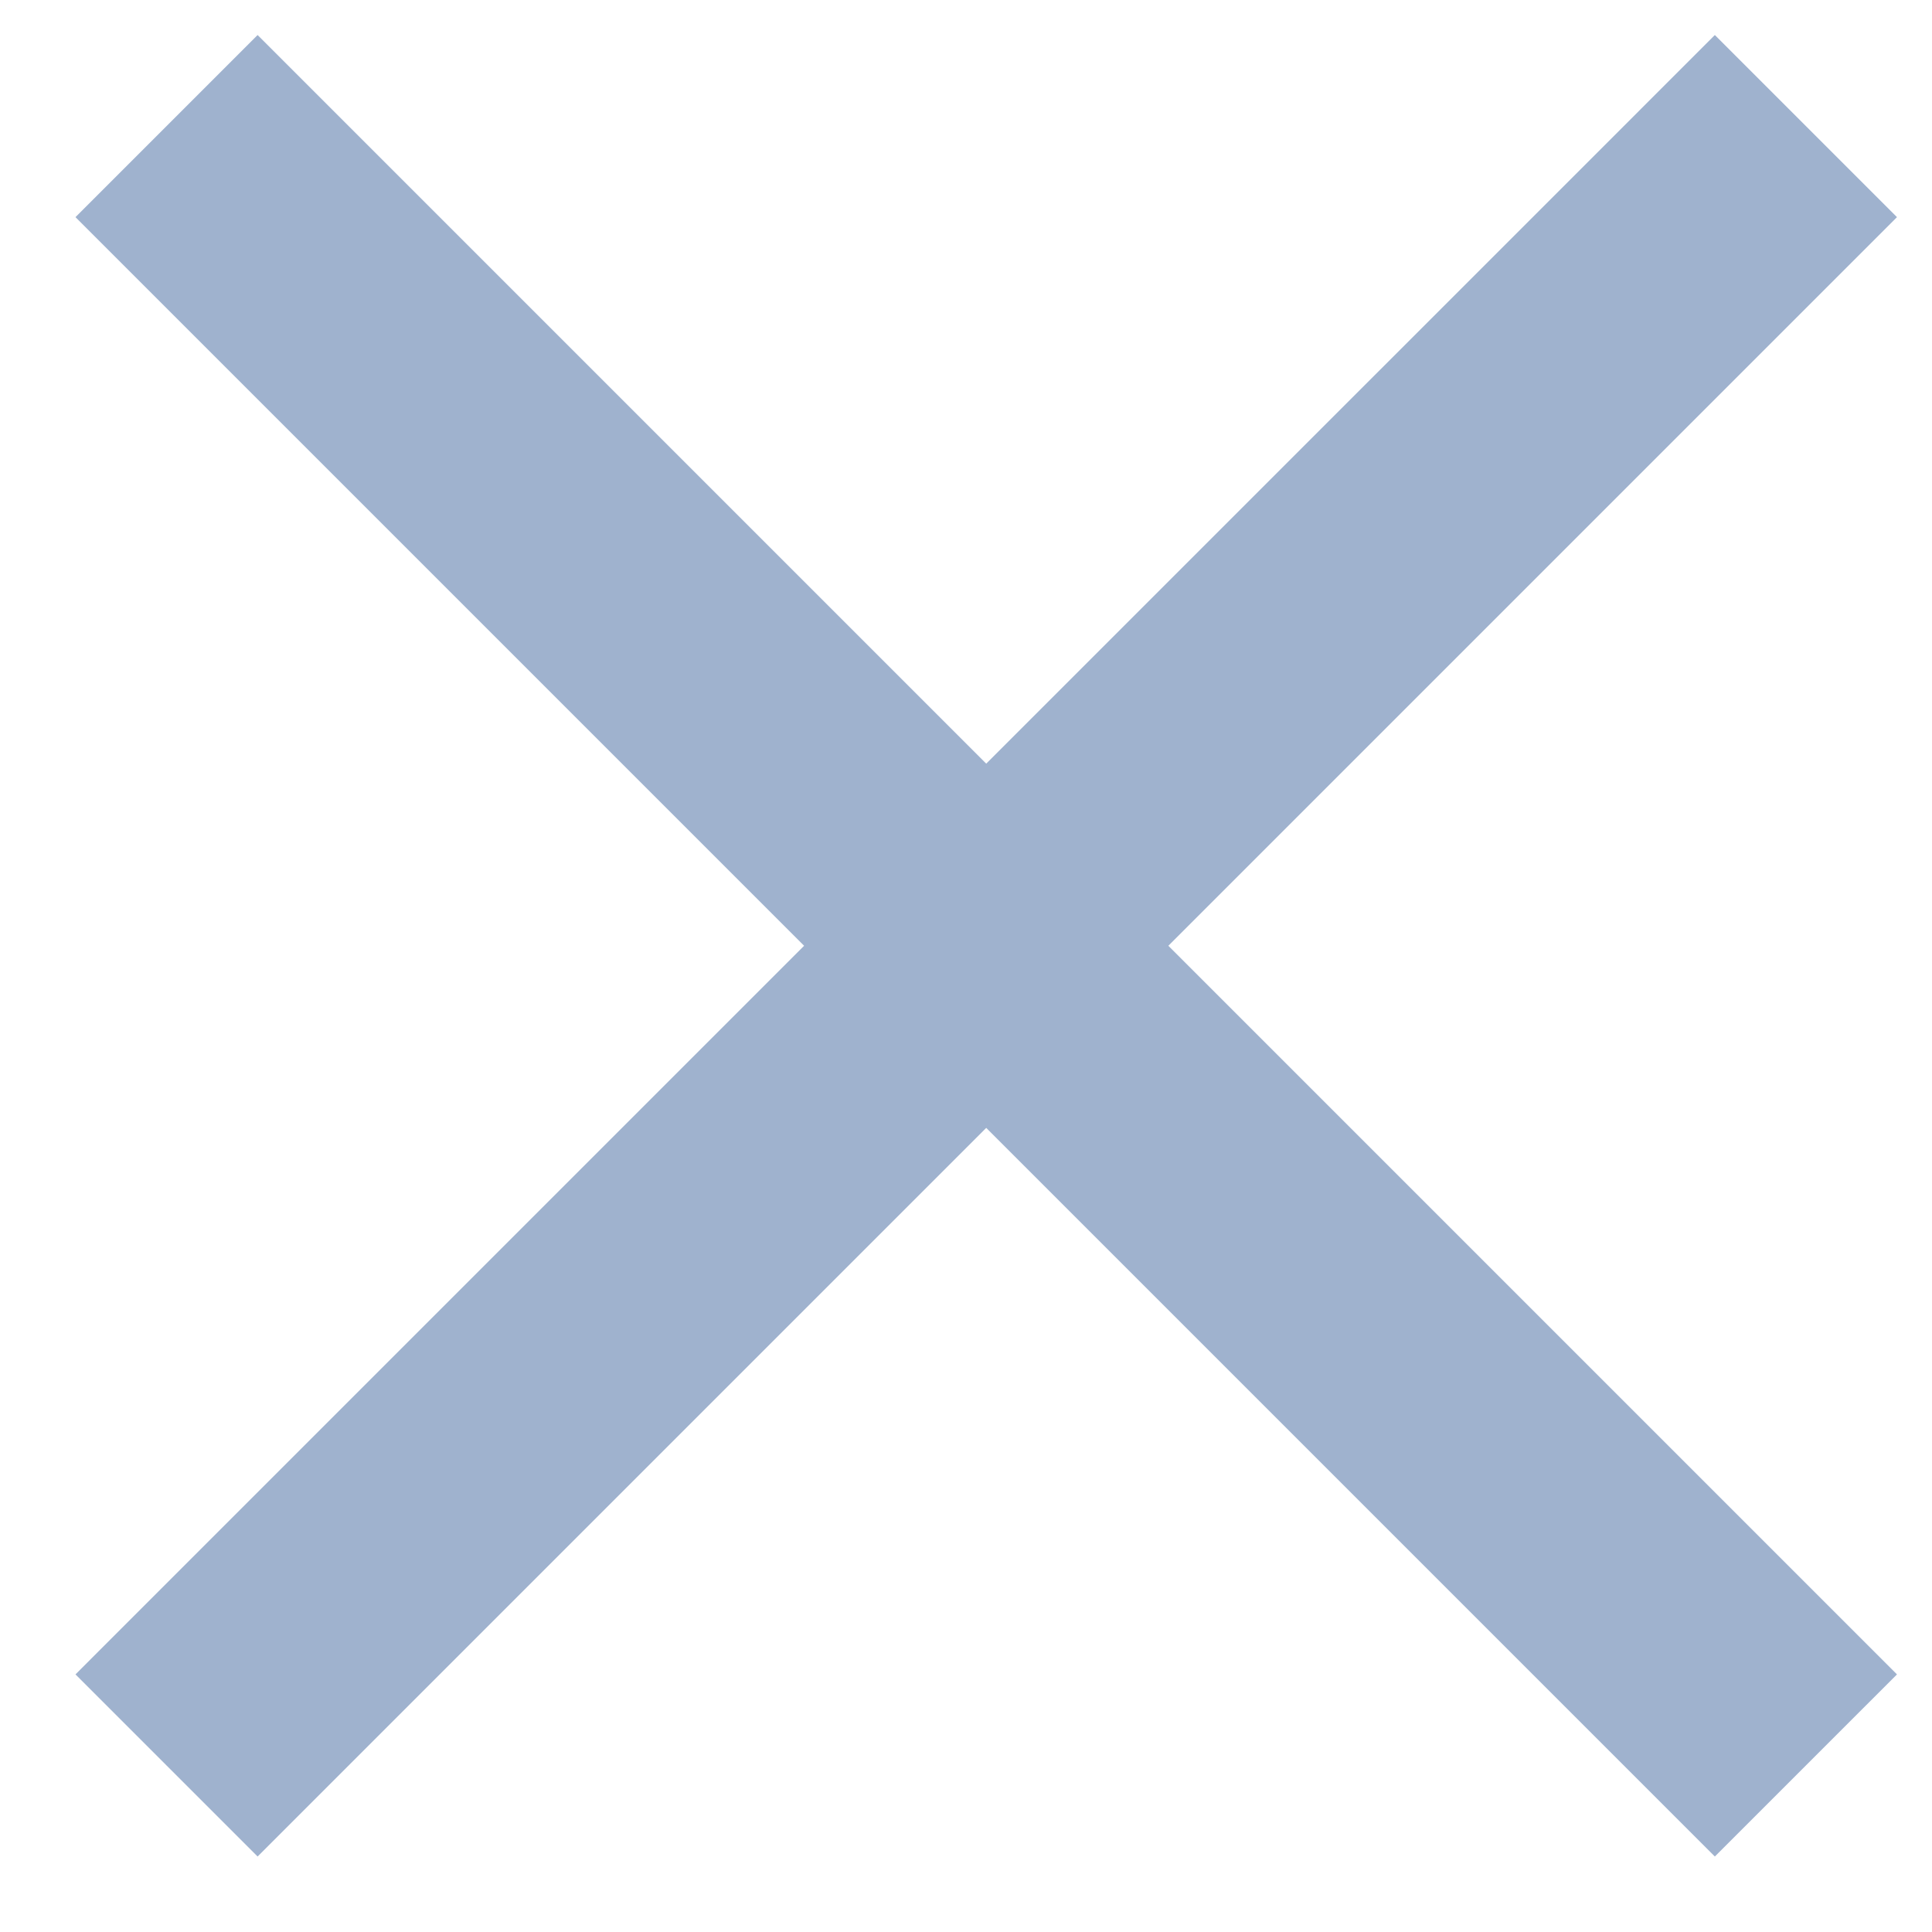
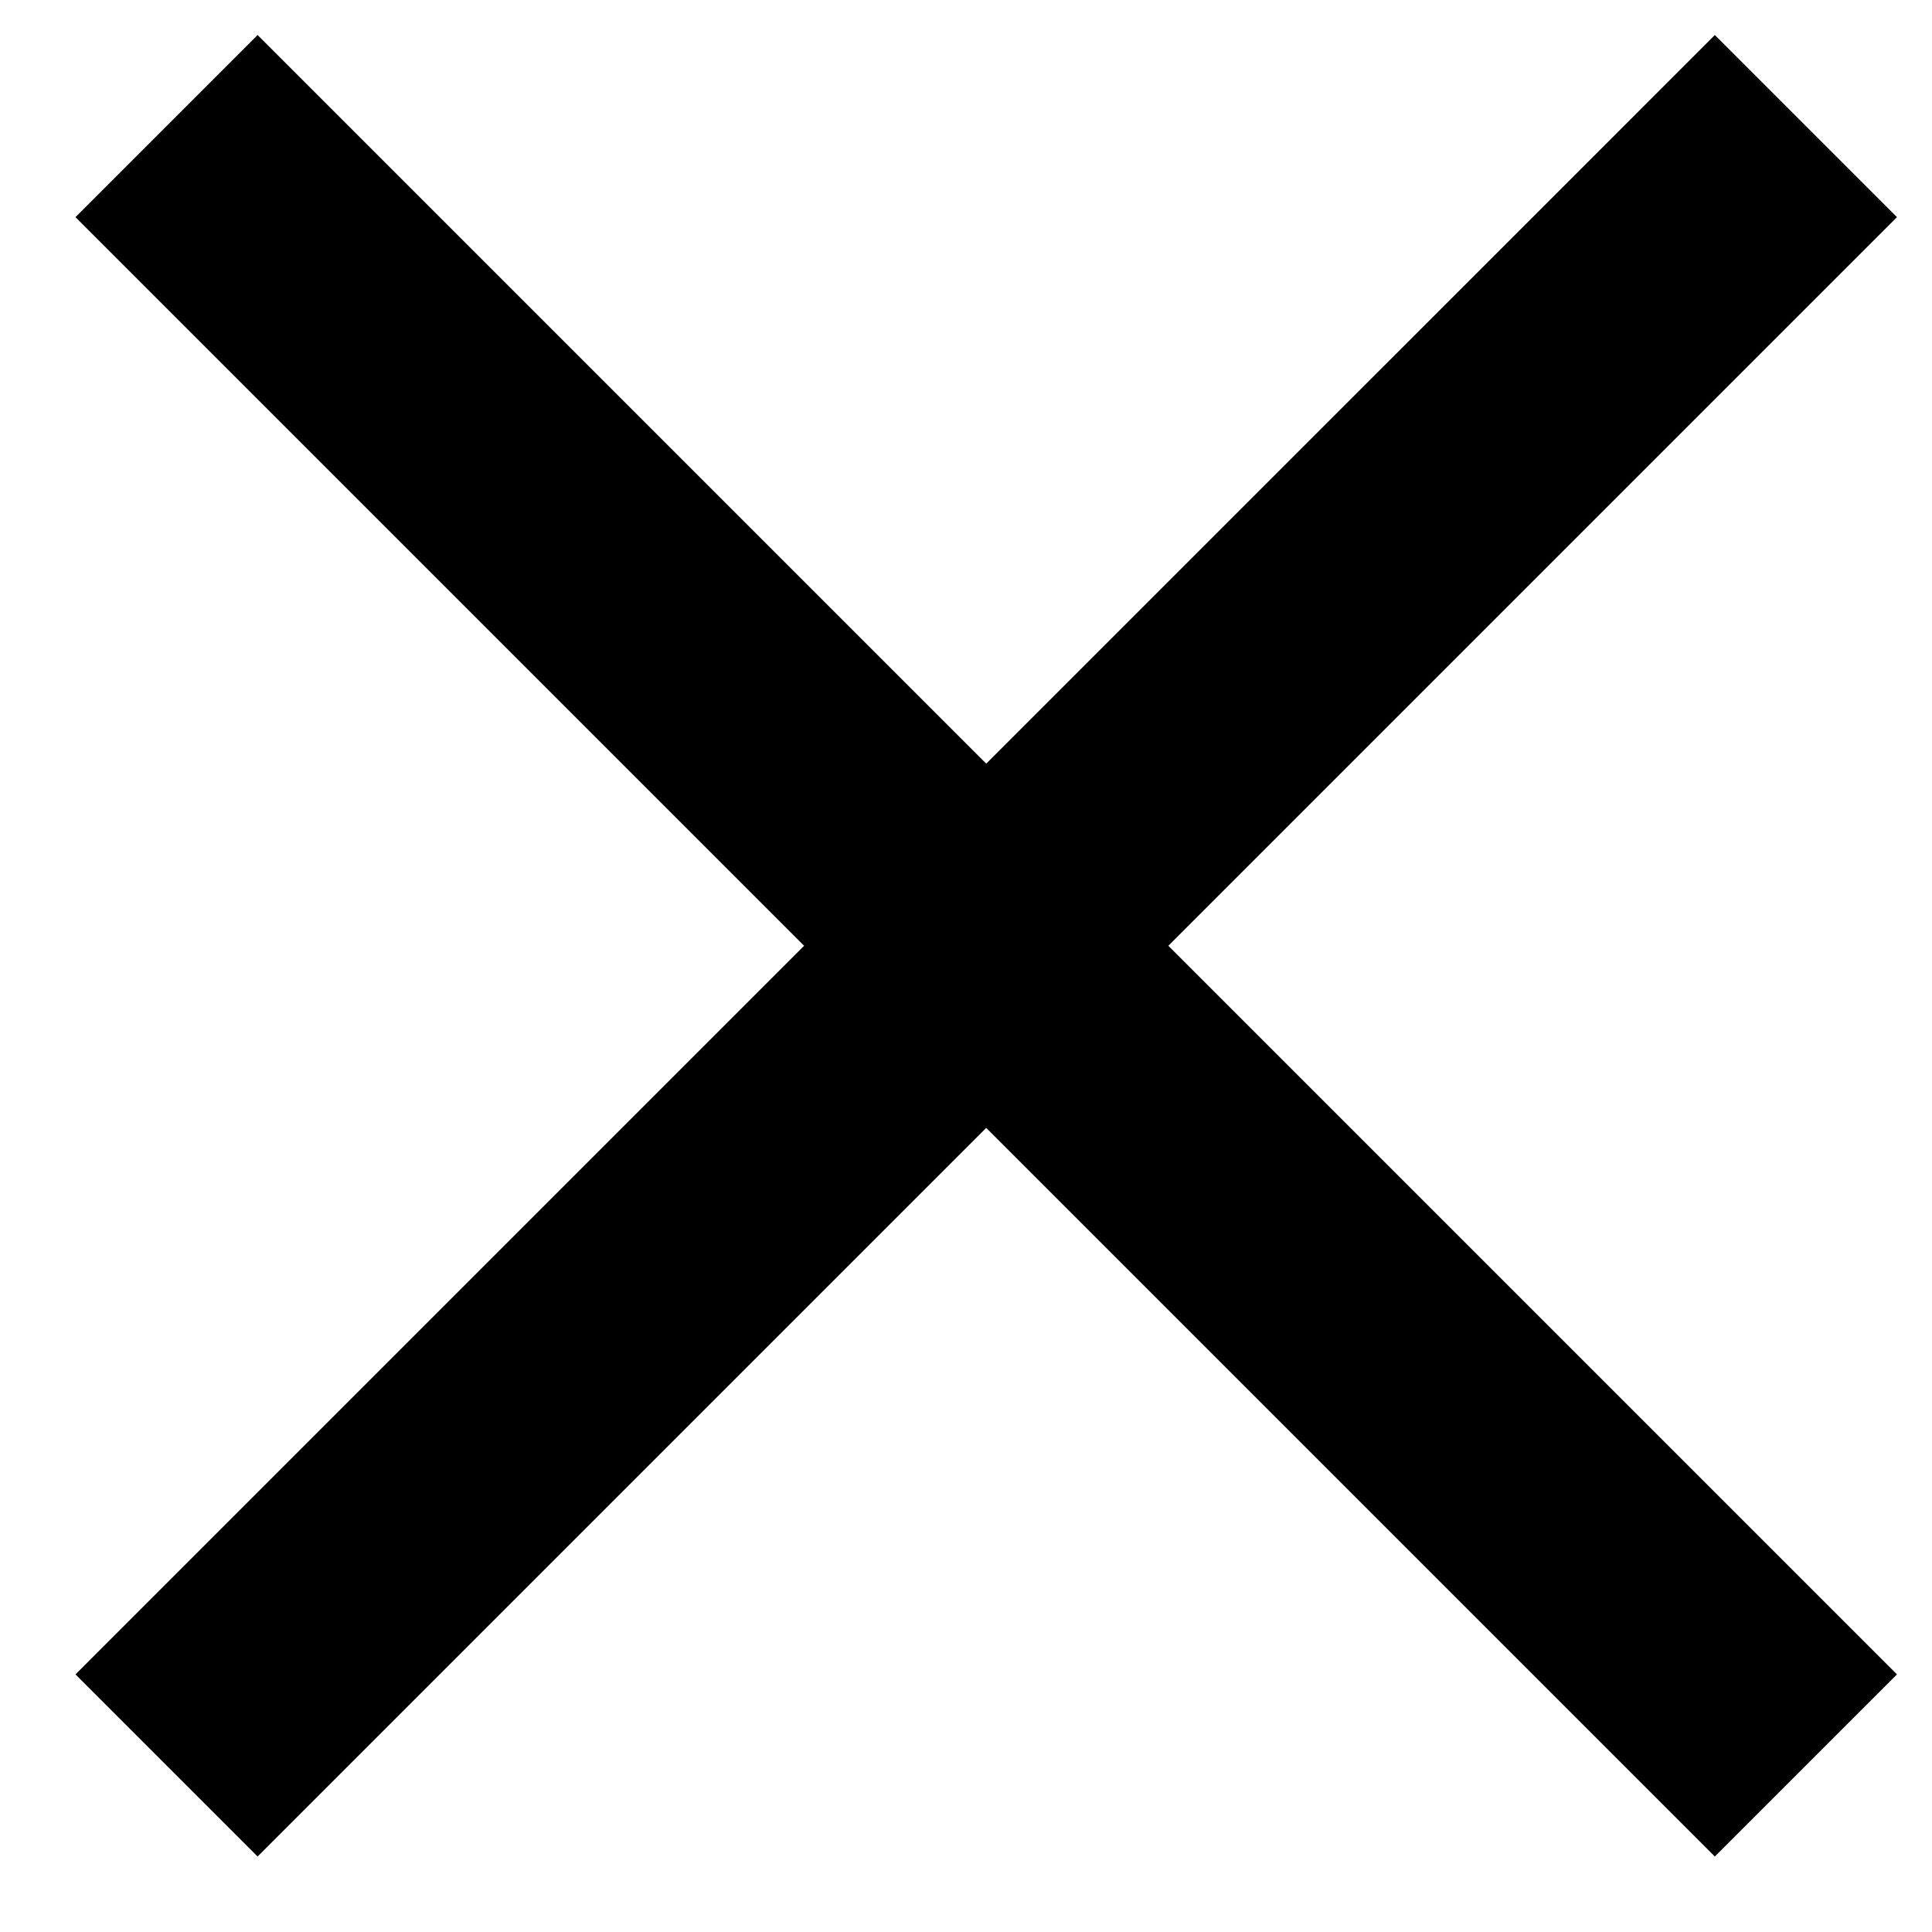
<svg xmlns="http://www.w3.org/2000/svg" width="15px" height="15px" viewBox="0 0 15 15" version="1.1">
-   <defs />
-   <g id="Page-1" stroke="none" stroke-width="1" fill="none" fill-rule="evenodd">
-     <g id="Личный-кабинет-меню-моб" transform="translate(-248, -33)" fill="#9FB2CE">
-       <g id="ico-close" transform="translate(248, 33)">
-         <polygon id="Line" points="14.021 2.393 14.728 1.686 13.314 0.272 12.607 0.979 1.293 12.293 0.586 13 2 14.414 2.707 13.707" />
-         <polygon id="Line-Copy" points="2.707 0.979 2 0.272 0.586 1.686 1.293 2.393 12.607 13.707 13.314 14.414 14.728 13 14.021 12.293" />
-       </g>
-     </g>
-   </g>
+   <polygon points="14.021 2.393 14.728 1.686 13.314 0.272 12.607 0.979 1.293 12.293 0.586 13 2 14.414 2.707 13.707" />
+   <polygon points="2.707 0.979 2 0.272 0.586 1.686 1.293 2.393 12.607 13.707 13.314 14.414 14.728 13 14.021 12.293" />
</svg>
